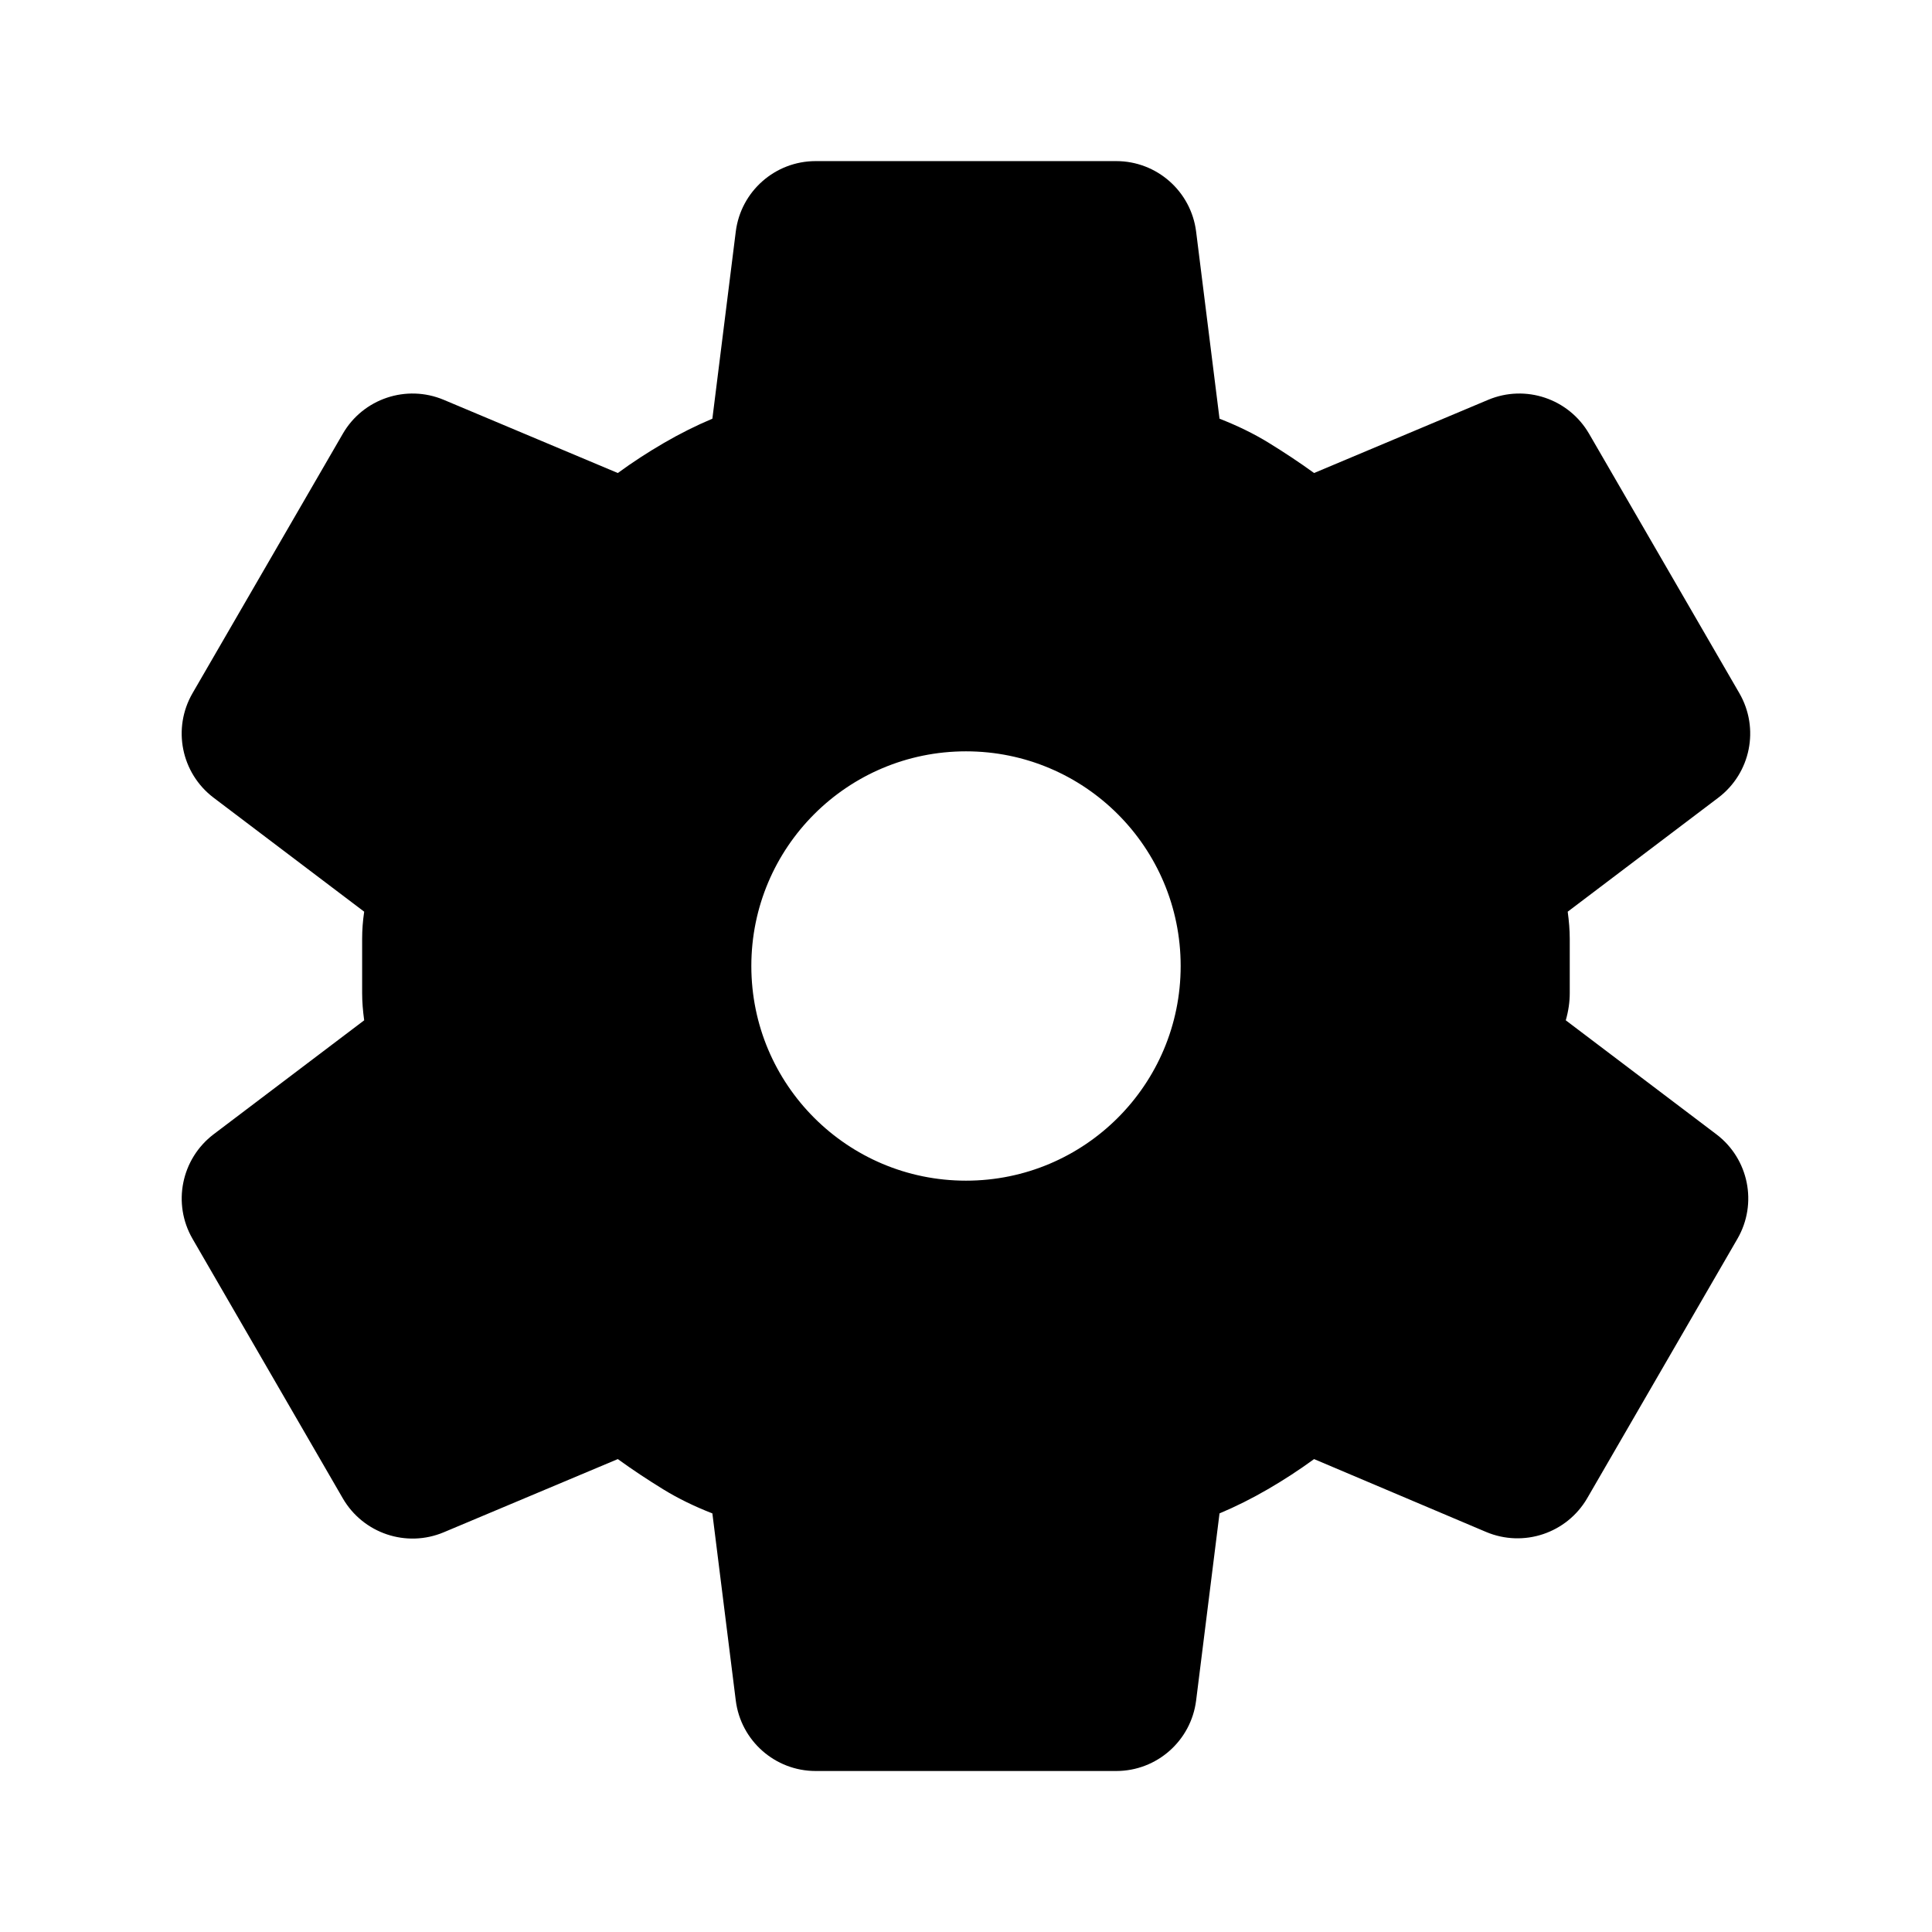
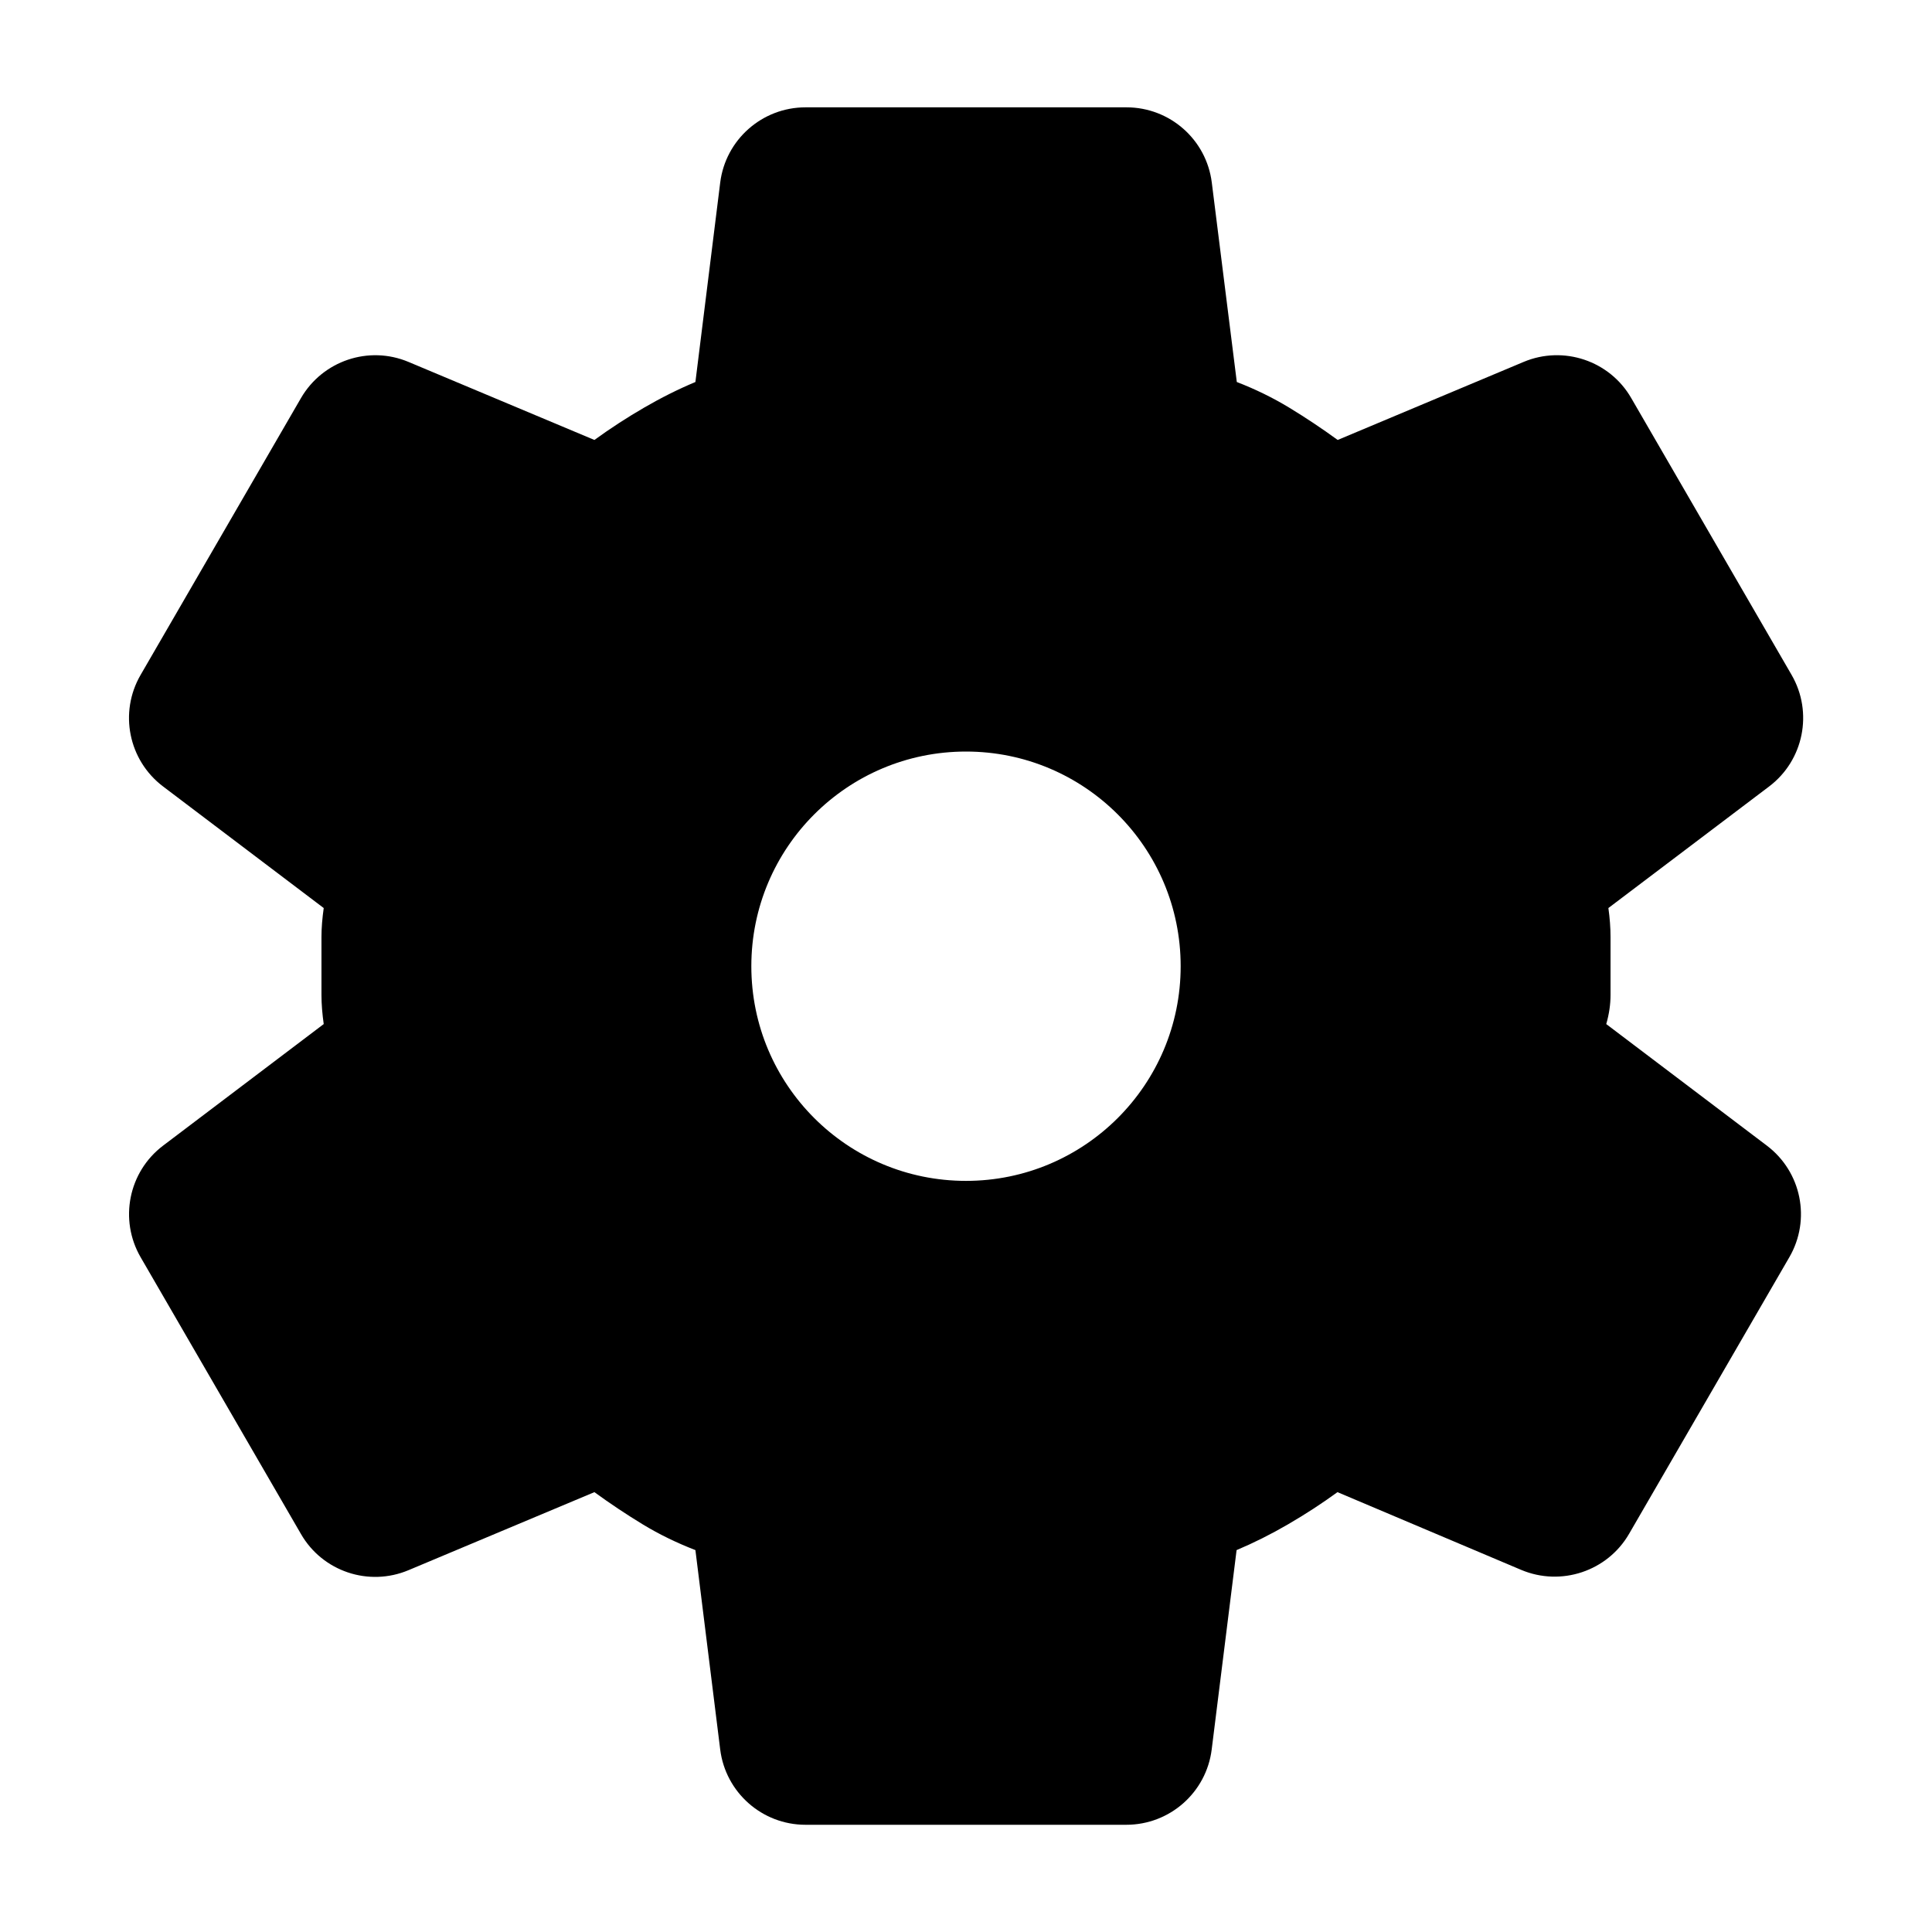
<svg xmlns="http://www.w3.org/2000/svg" version="1.1" width="18" height="18" viewBox="0 0 18 18">
-   <path d="M6.855 15.843l-0.218-1.743c-0.162-0.063-0.316-0.137-0.459-0.225s-0.284-0.181-0.422-0.281l-1.622 0.682c-0.348 0.146-0.75 0.011-0.94-0.316l-1.4-2.418c-0.19-0.328-0.105-0.745 0.196-0.974l1.403-1.062c-0.012-0.088-0.019-0.172-0.019-0.253v-0.506c0-0.081 0.006-0.166 0.019-0.253l-1.403-1.062c-0.302-0.229-0.386-0.646-0.196-0.974l1.4-2.417c0.189-0.327 0.592-0.462 0.94-0.316l1.622 0.682c0.137-0.1 0.281-0.194 0.431-0.281s0.3-0.162 0.45-0.225l0.218-1.743c0.047-0.375 0.366-0.657 0.744-0.657h2.801c0.378 0 0.697 0.282 0.744 0.657l0.218 1.743c0.162 0.063 0.316 0.137 0.459 0.225s0.284 0.181 0.422 0.281l1.622-0.682c0.348-0.146 0.75-0.011 0.94 0.316l1.4 2.417c0.19 0.328 0.106 0.745-0.196 0.974l-1.403 1.062c0.012 0.088 0.019 0.172 0.019 0.253v0.506c0 0.081-0.012 0.166-0.037 0.253l1.403 1.062c0.302 0.229 0.386 0.646 0.196 0.974l-1.399 2.416c-0.19 0.327-0.593 0.462-0.942 0.315l-1.603-0.679c-0.137 0.1-0.281 0.194-0.431 0.281s-0.3 0.162-0.45 0.225l-0.218 1.743c-0.047 0.375-0.366 0.657-0.744 0.657h-2.801c-0.378 0-0.697-0.282-0.744-0.657zM9 11c1.105 0 2-0.895 2-2s-0.895-2-2-2c-1.105 0-2 0.895-2 2s0.895 2 2 2z" />
+   <path d="M10.495 1c0.404 0 0.745 0.3 0.795 0.701l0.233 1.858c0.173 0.067 0.337 0.147 0.49 0.24s0.303 0.193 0.45 0.3l1.732-0.727c0.371-0.156 0.802-0.012 1.003 0.337l1.494 2.579c0.202 0.349 0.113 0.795-0.209 1.039l-1.498 1.133c0.013 0.093 0.020 0.183 0.020 0.27v0.54c0 0.087-0.013 0.178-0.040 0.271l1.497 1.133c0.322 0.244 0.412 0.689 0.209 1.039l-1.493 2.577c-0.202 0.349-0.634 0.493-1.006 0.336l-1.711-0.724c-0.147 0.107-0.301 0.207-0.461 0.3s-0.32 0.173-0.479 0.24l-0.232 1.858c-0.050 0.4-0.391 0.701-0.795 0.701h-2.99c-0.403 0-0.744-0.301-0.794-0.701l-0.231-1.858c-0.173-0.067-0.338-0.147-0.491-0.24s-0.303-0.193-0.45-0.3l-1.732 0.727c-0.371 0.156-0.801 0.012-1.002-0.337l-1.494-2.579c-0.202-0.349-0.113-0.795 0.209-1.039l1.497-1.133c-0.013-0.093-0.021-0.184-0.021-0.271v-0.54c0-0.087 0.008-0.177 0.021-0.27l-1.497-1.133c-0.322-0.244-0.412-0.689-0.209-1.039l1.494-2.579c0.202-0.348 0.631-0.493 1.002-0.337l1.732 0.727c0.147-0.107 0.301-0.207 0.461-0.3s0.32-0.173 0.48-0.24l0.231-1.858c0.050-0.4 0.391-0.701 0.795-0.701h2.99zM9 7.002c-1.105 0-2 0.895-2 2s0.895 2 2 2c1.104 0 2-0.895 2-2s-0.896-2-2-2z" />
</svg>
